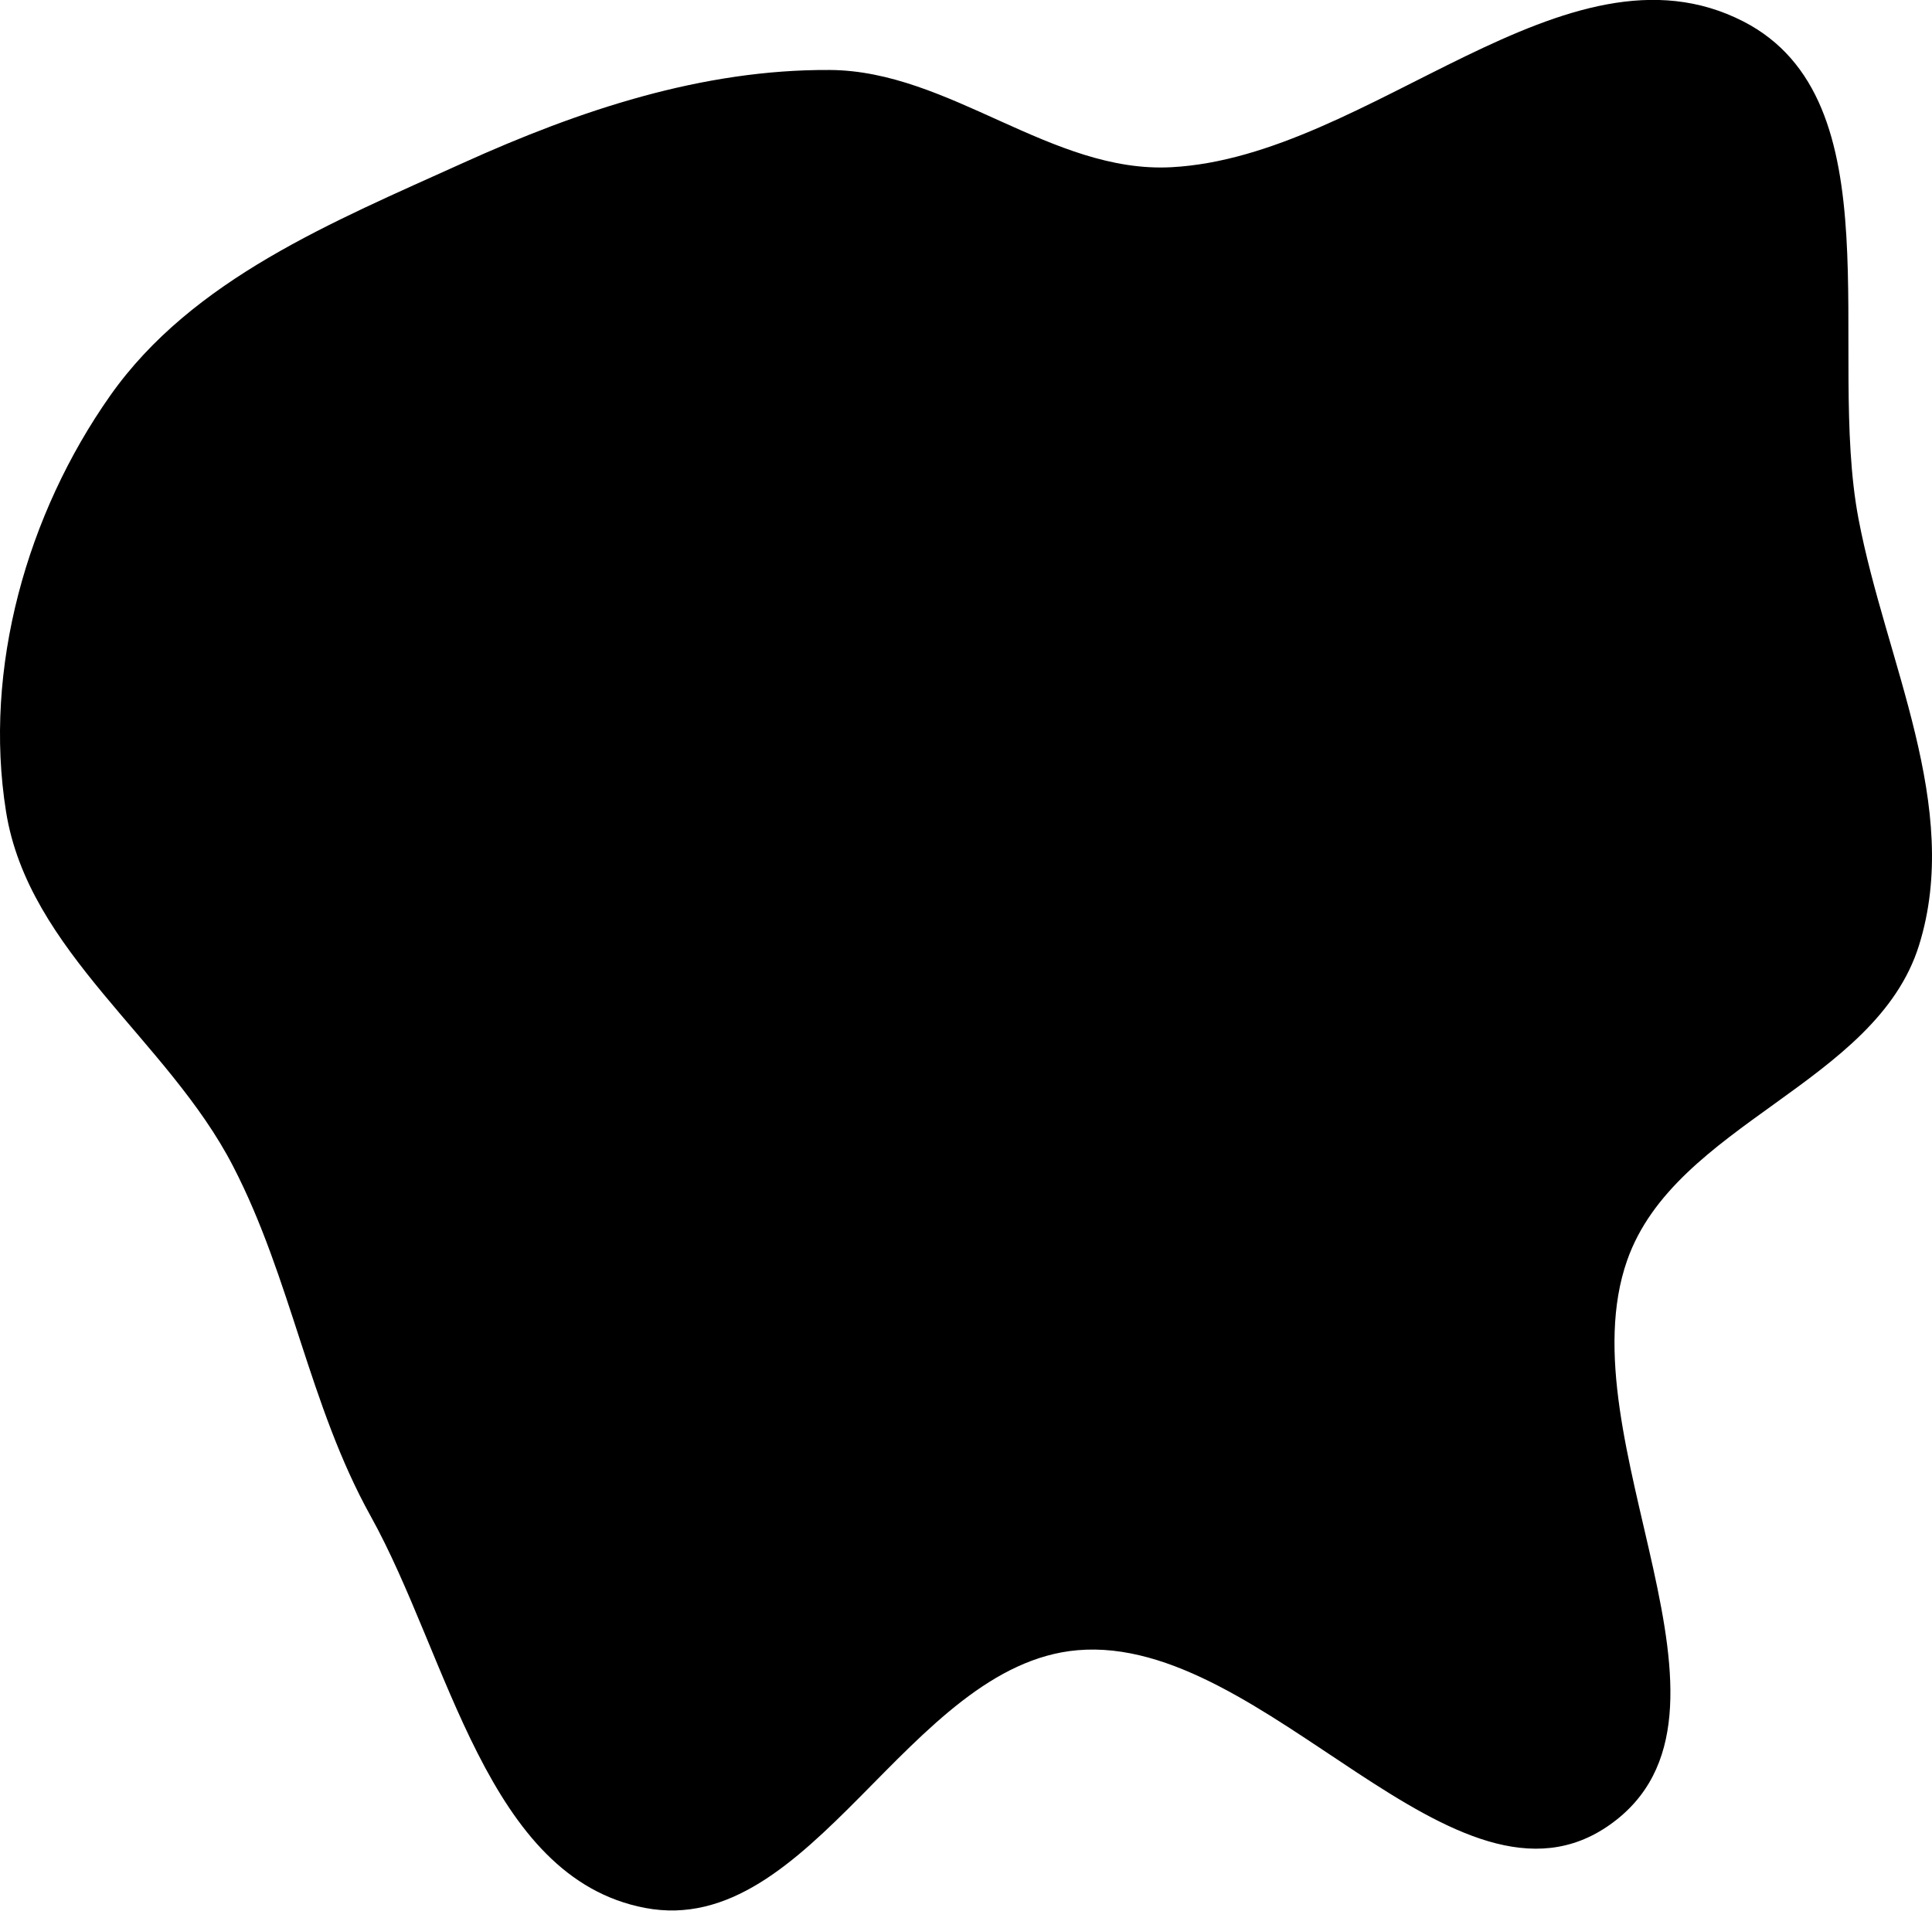
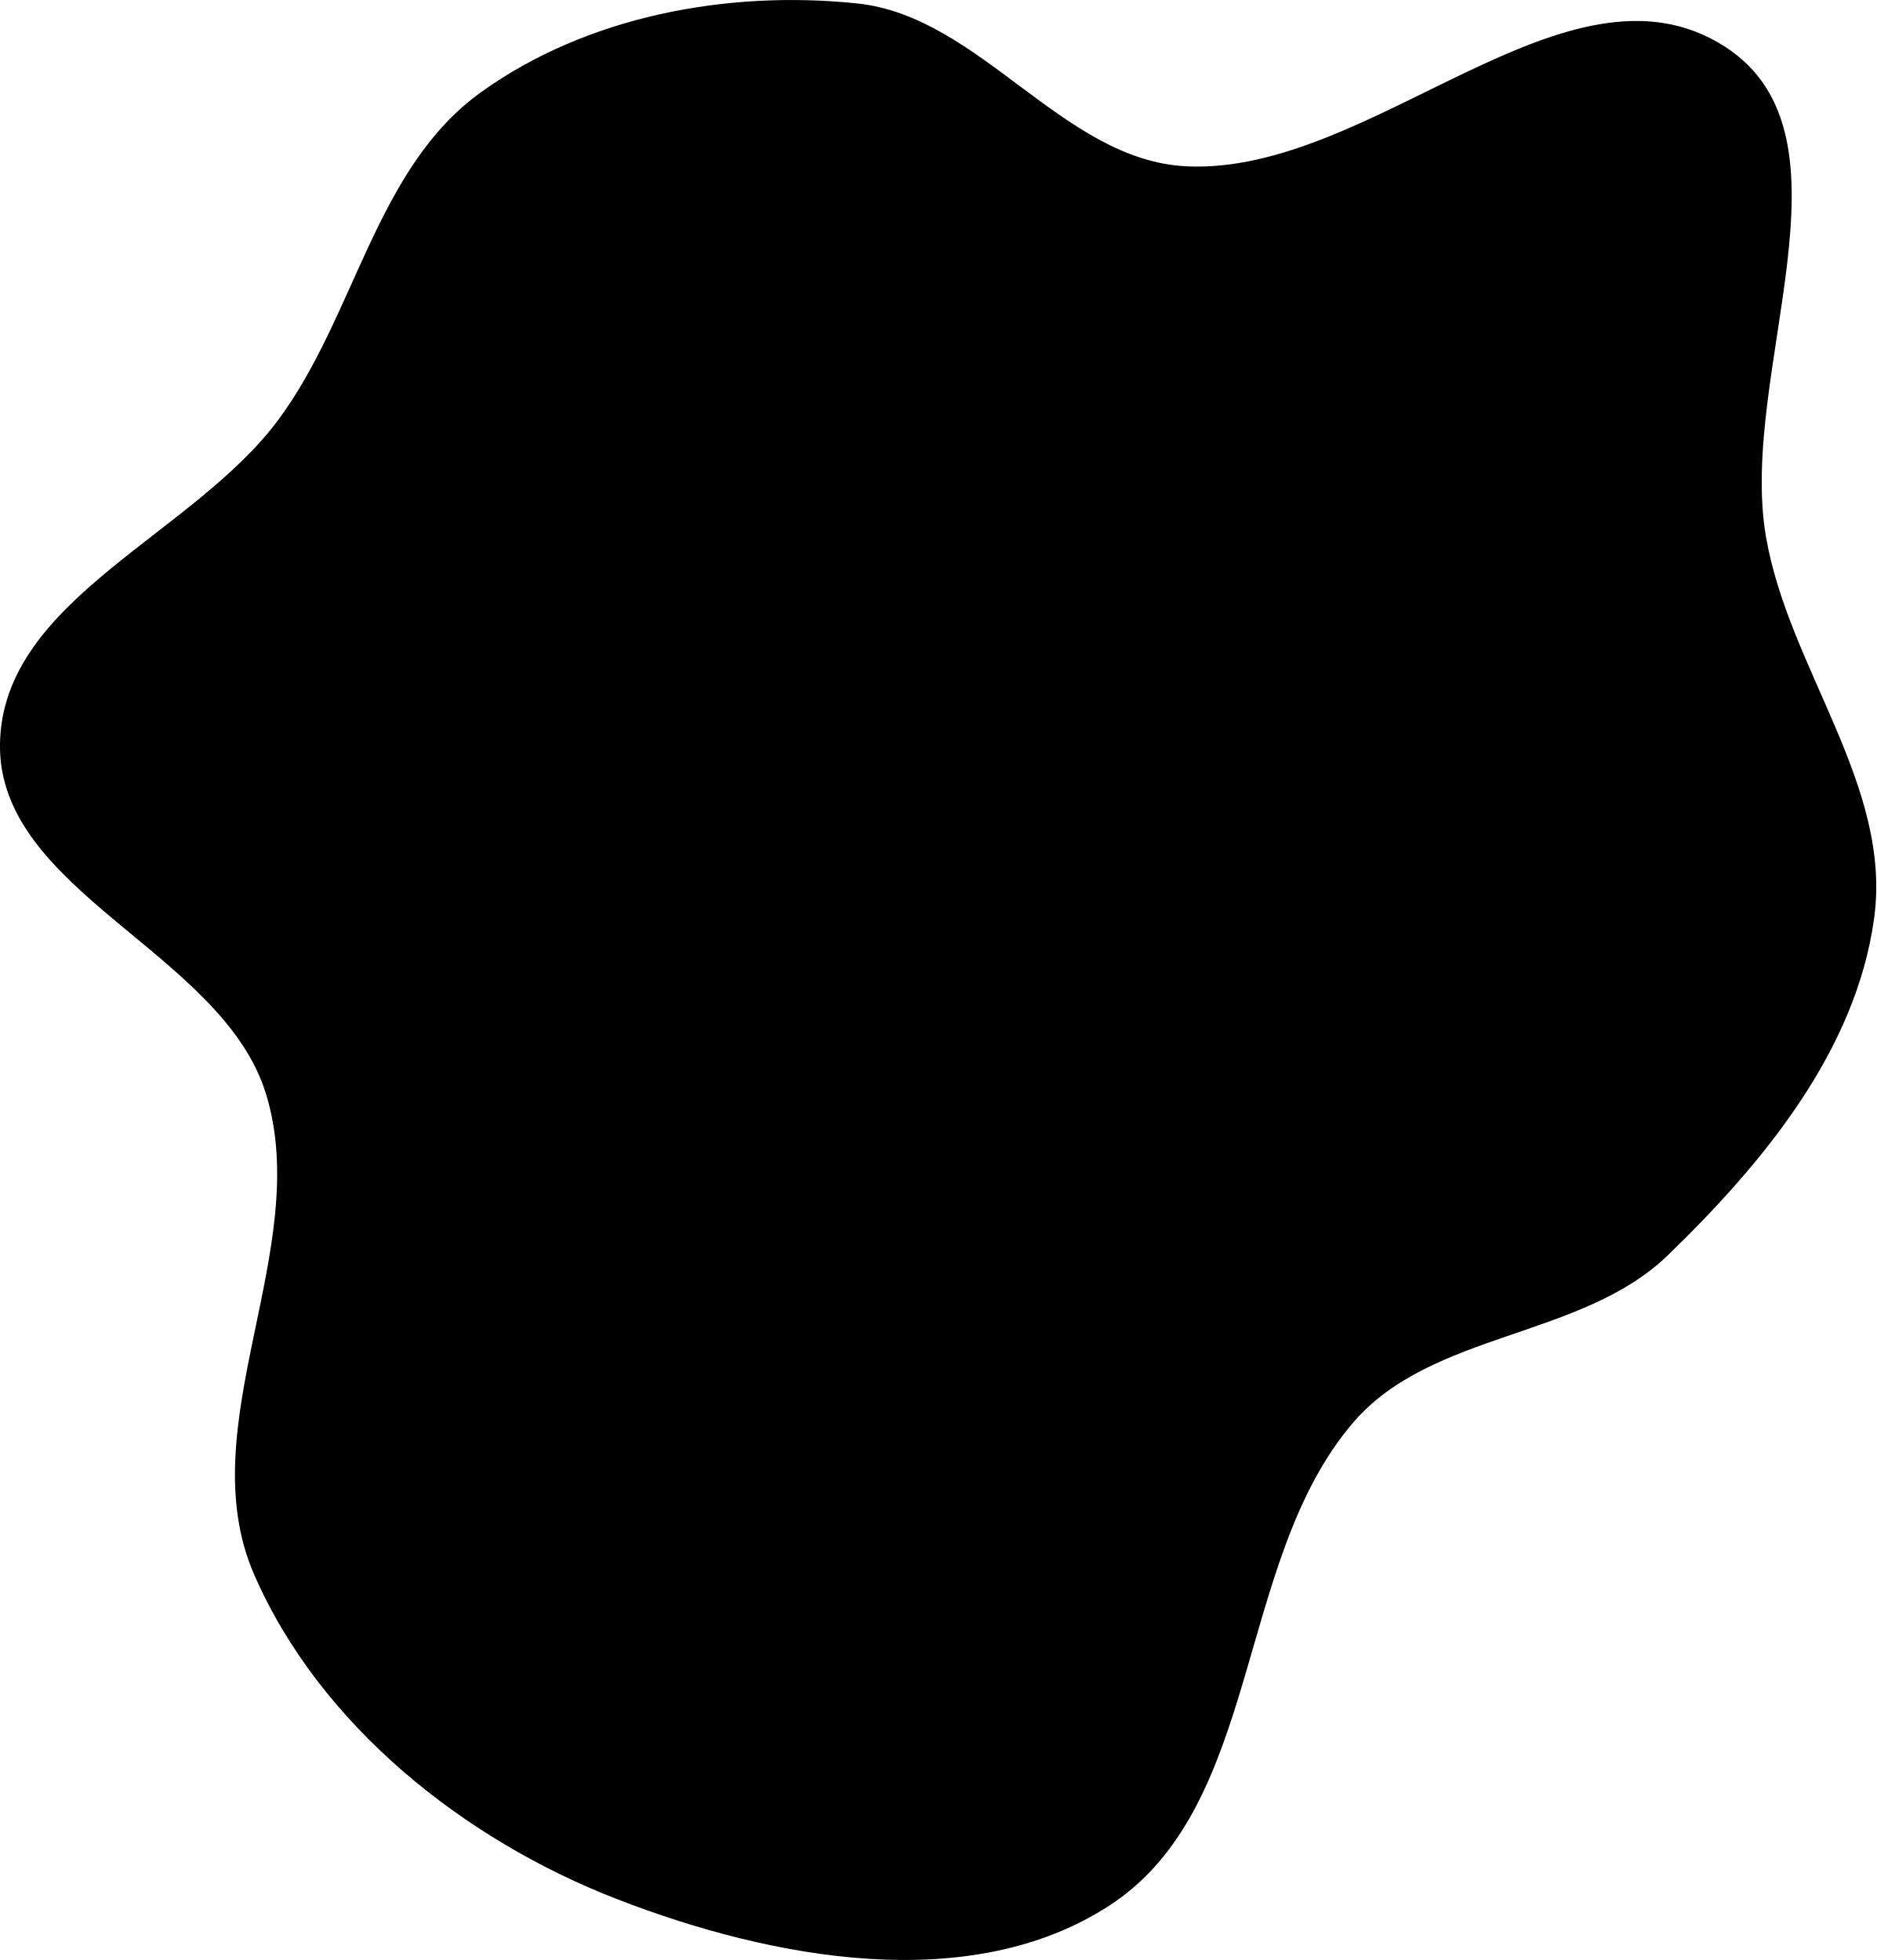
- <svg xmlns="http://www.w3.org/2000/svg" viewBox="0 0 675.53 668.03">
+ <svg xmlns="http://www.w3.org/2000/svg" viewBox="0 0 1191.73 1244.99">
  <defs>
    <style>.cls-1{fill-rule:evenodd;}</style>
  </defs>
  <g id="Layer_2" data-name="Layer 2">
    <g id="Layer_1-2" data-name="Layer 1">
-       <path class="cls-1" d="M568.94,440.71c-22.08,62.86,48.4,158.77-6,197.33-53.9,38.24-120.31-66.7-186.18-61-59.23,5.11-92.78,101.22-151.19,90.12-55.5-10.54-68.54-87.7-96-137.07-21.54-38.8-27.69-82.93-48.1-122.34C58.7,363.61,9.94,332.85,2.11,283.8c-8-50,7.29-104.1,36.44-145.48C67.26,97.57,116.43,77.57,161.86,57c40.7-18.42,83.61-32.8,128.3-32.53,41.91.25,77.58,36.24,119.43,34,69.56-3.7,137.89-82.75,199.92-51,53.69,27.49,29.06,114.75,40.33,174,9.5,49.94,36.29,100.58,21.15,149.09S585.73,392.89,568.94,440.71Z" />
+       <path class="cls-1" d="M1095.32,29.45c88.91,56.8,8.49,207.44,26.35,311.42,14.38,83.78,80.21,158.06,68.72,242.28-11.45,84-70.11,155.2-131,214.15-54.88,53.14-150.05,48.27-199.82,106.22-75.66,88.09-57.66,243.89-155.1,307-88.51,57.34-214,34-312.4-4.13-97.39-37.72-188.88-110.51-230.64-206.23C120.24,905.71,199.13,793.54,169,695,141.4,604.71-1.76,566.56,0,472.2c1.72-91.65,122.57-132.13,177-205.85C226,200,238.57,106.71,305.52,58.57c67.29-48.37,156.53-65,239-56.38,78.27,8.23,130.34,99.56,208.94,103.45C871.52,111.49,995.65-34.21,1095.32,29.45Z" />
    </g>
  </g>
</svg>
